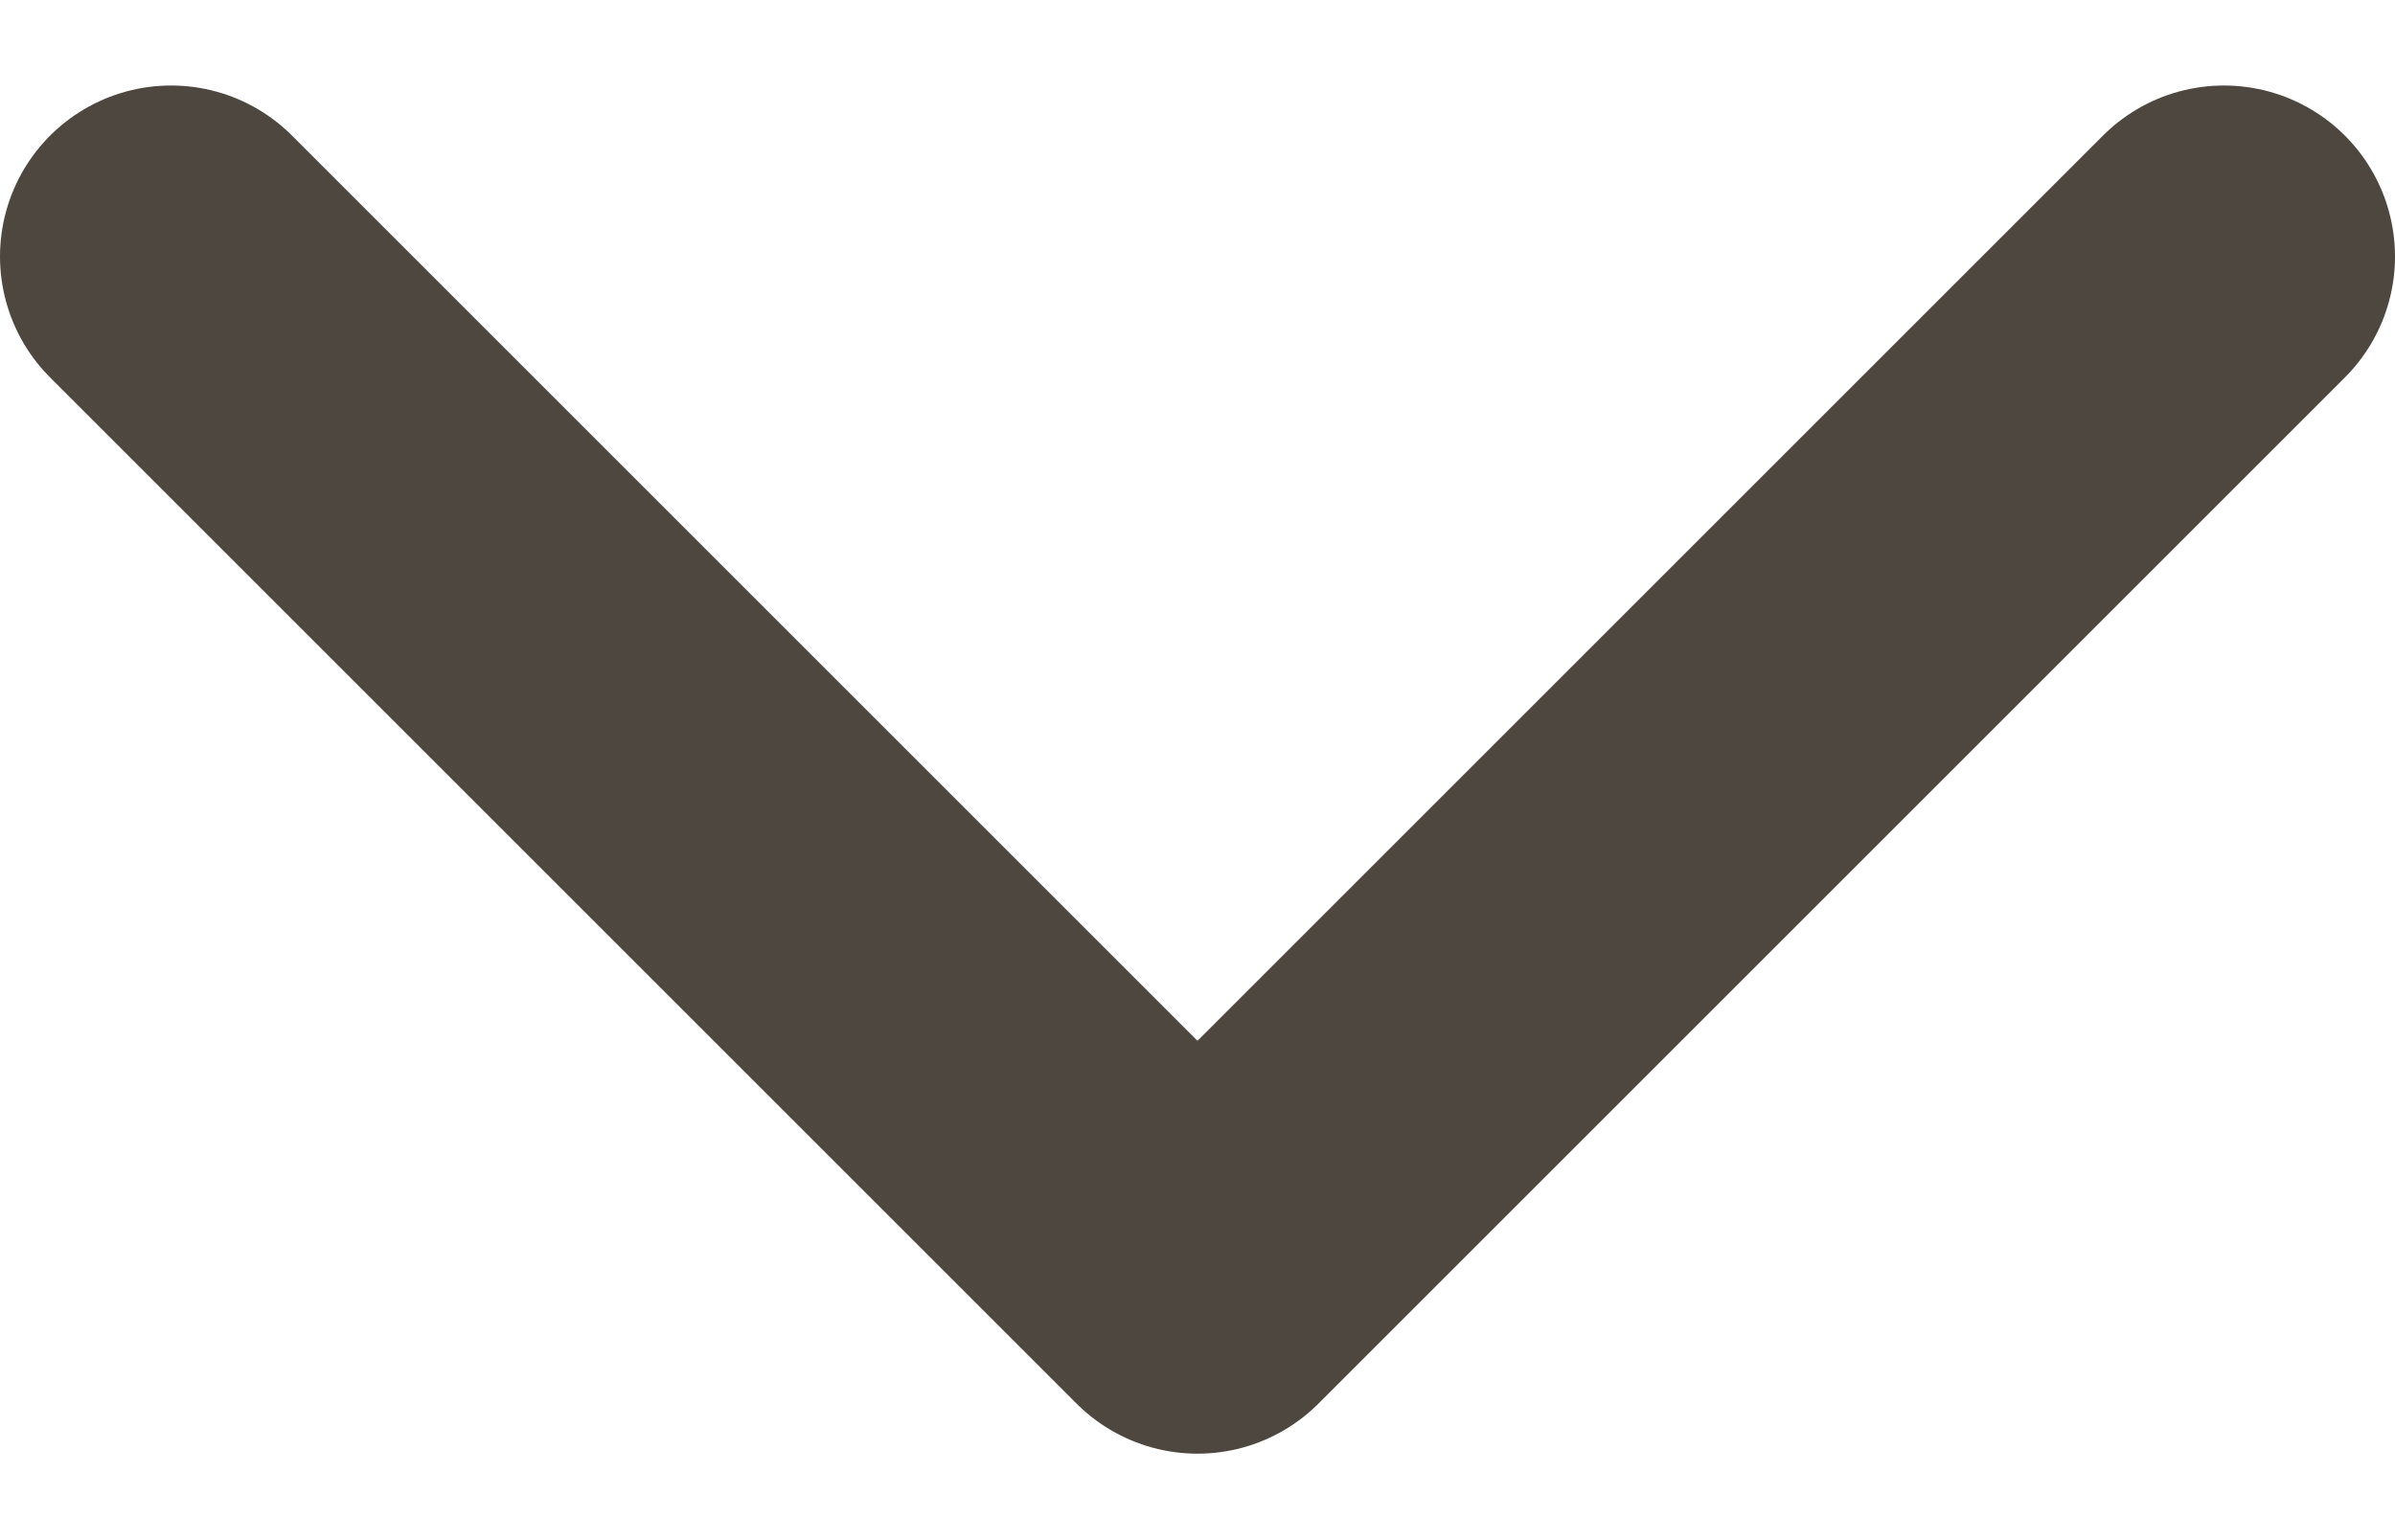
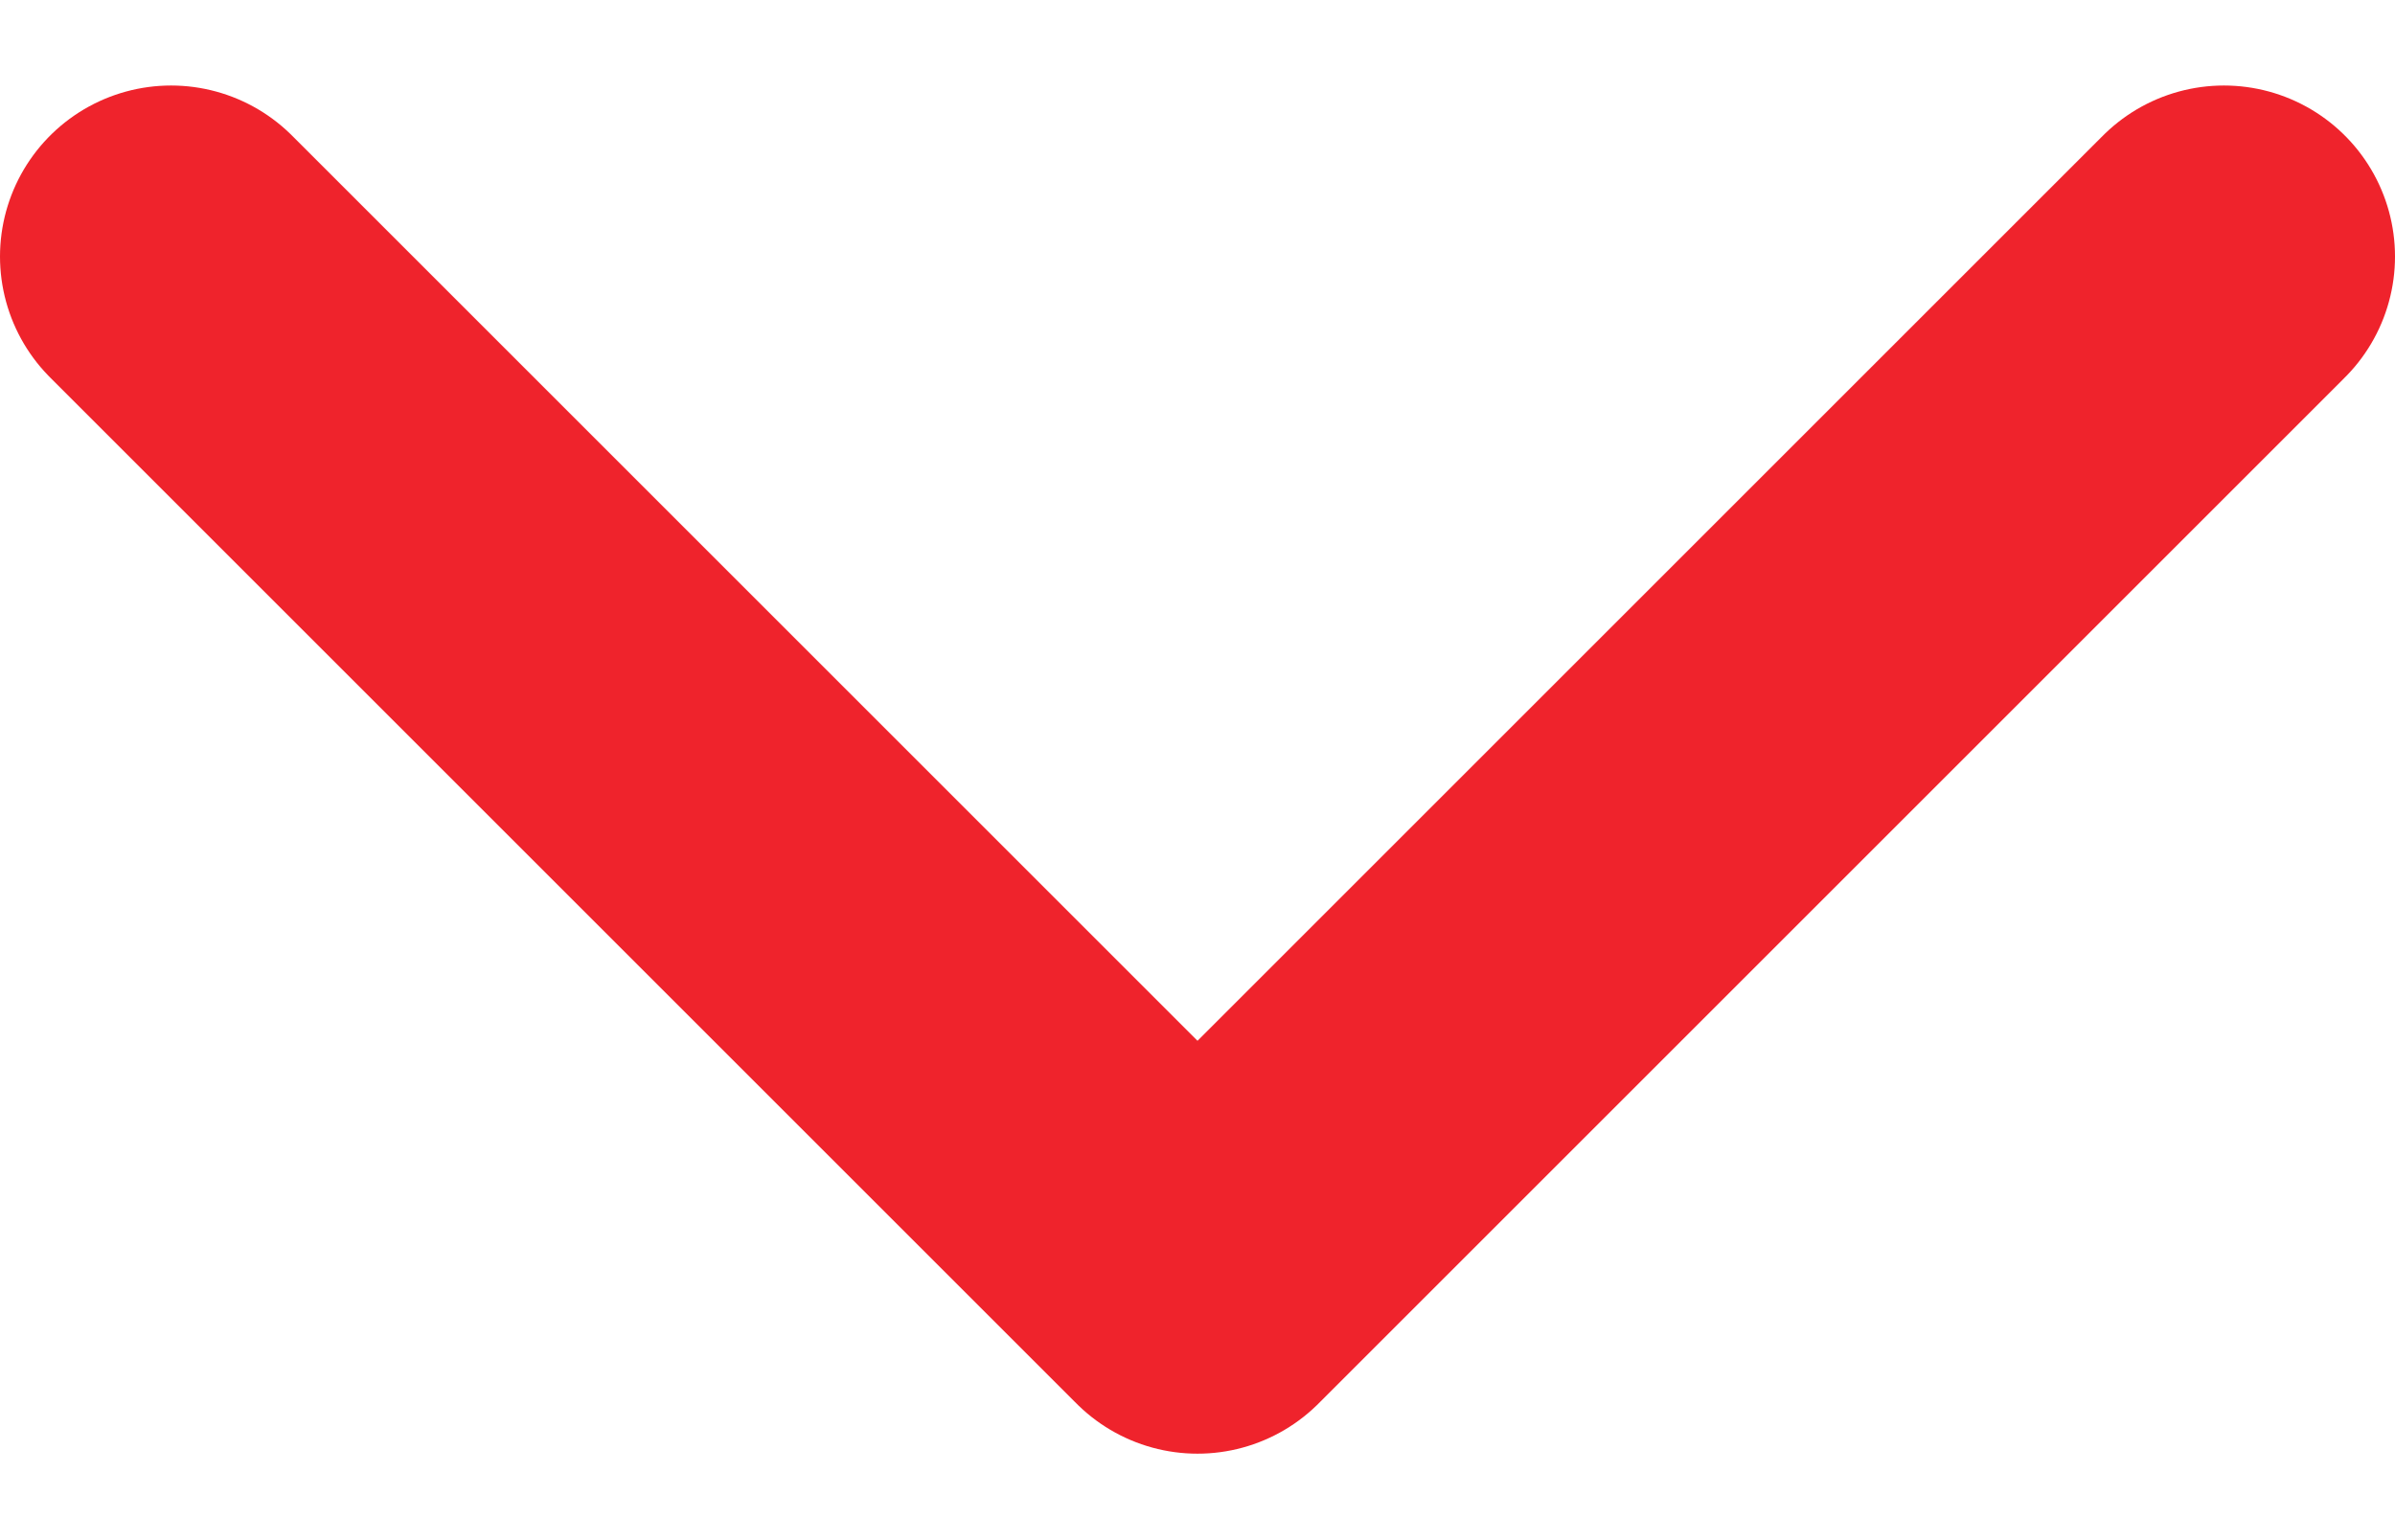
<svg xmlns="http://www.w3.org/2000/svg" width="14" height="9" viewBox="0 0 14 9" fill="none">
-   <path d="M1 1.5L7 7.5L13 1.5" stroke="#4E473F" stroke-width="2" stroke-linecap="round" stroke-linejoin="round" />
+   <path d="M1 1.5L7 7.5L13 1.5" stroke="#EF232C" stroke-width="2" stroke-linecap="round" stroke-linejoin="round" />
</svg>
